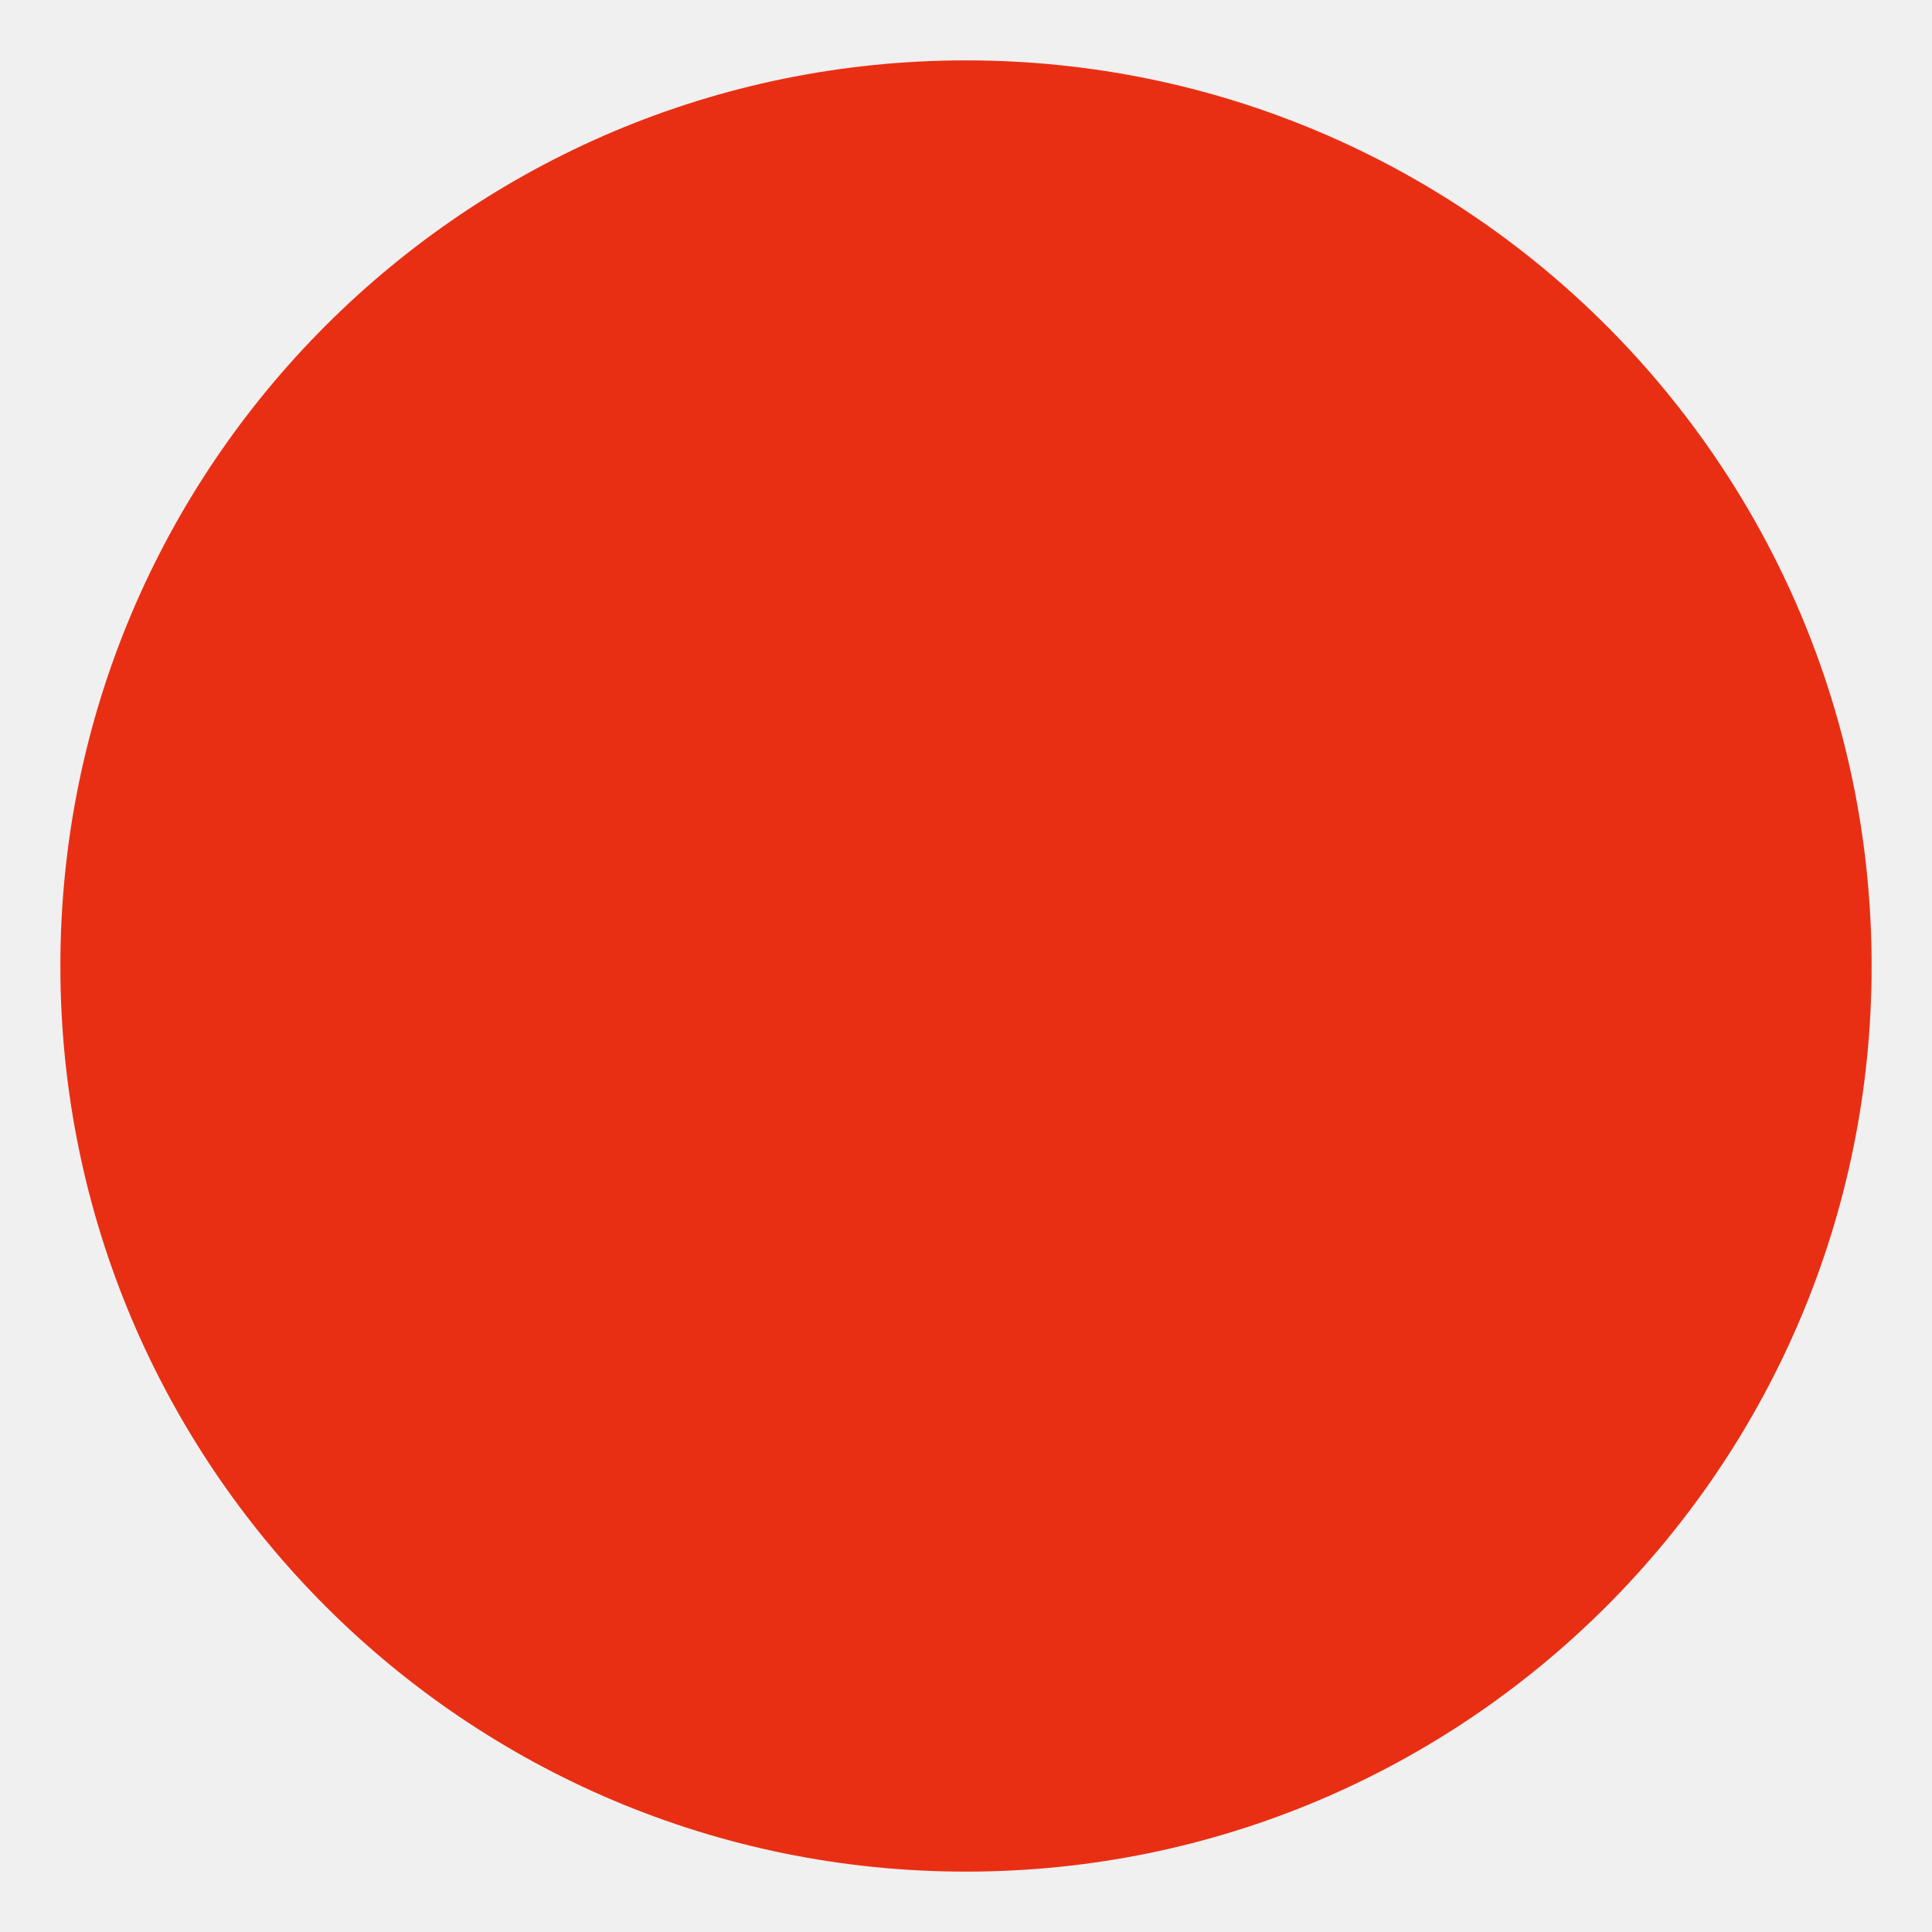
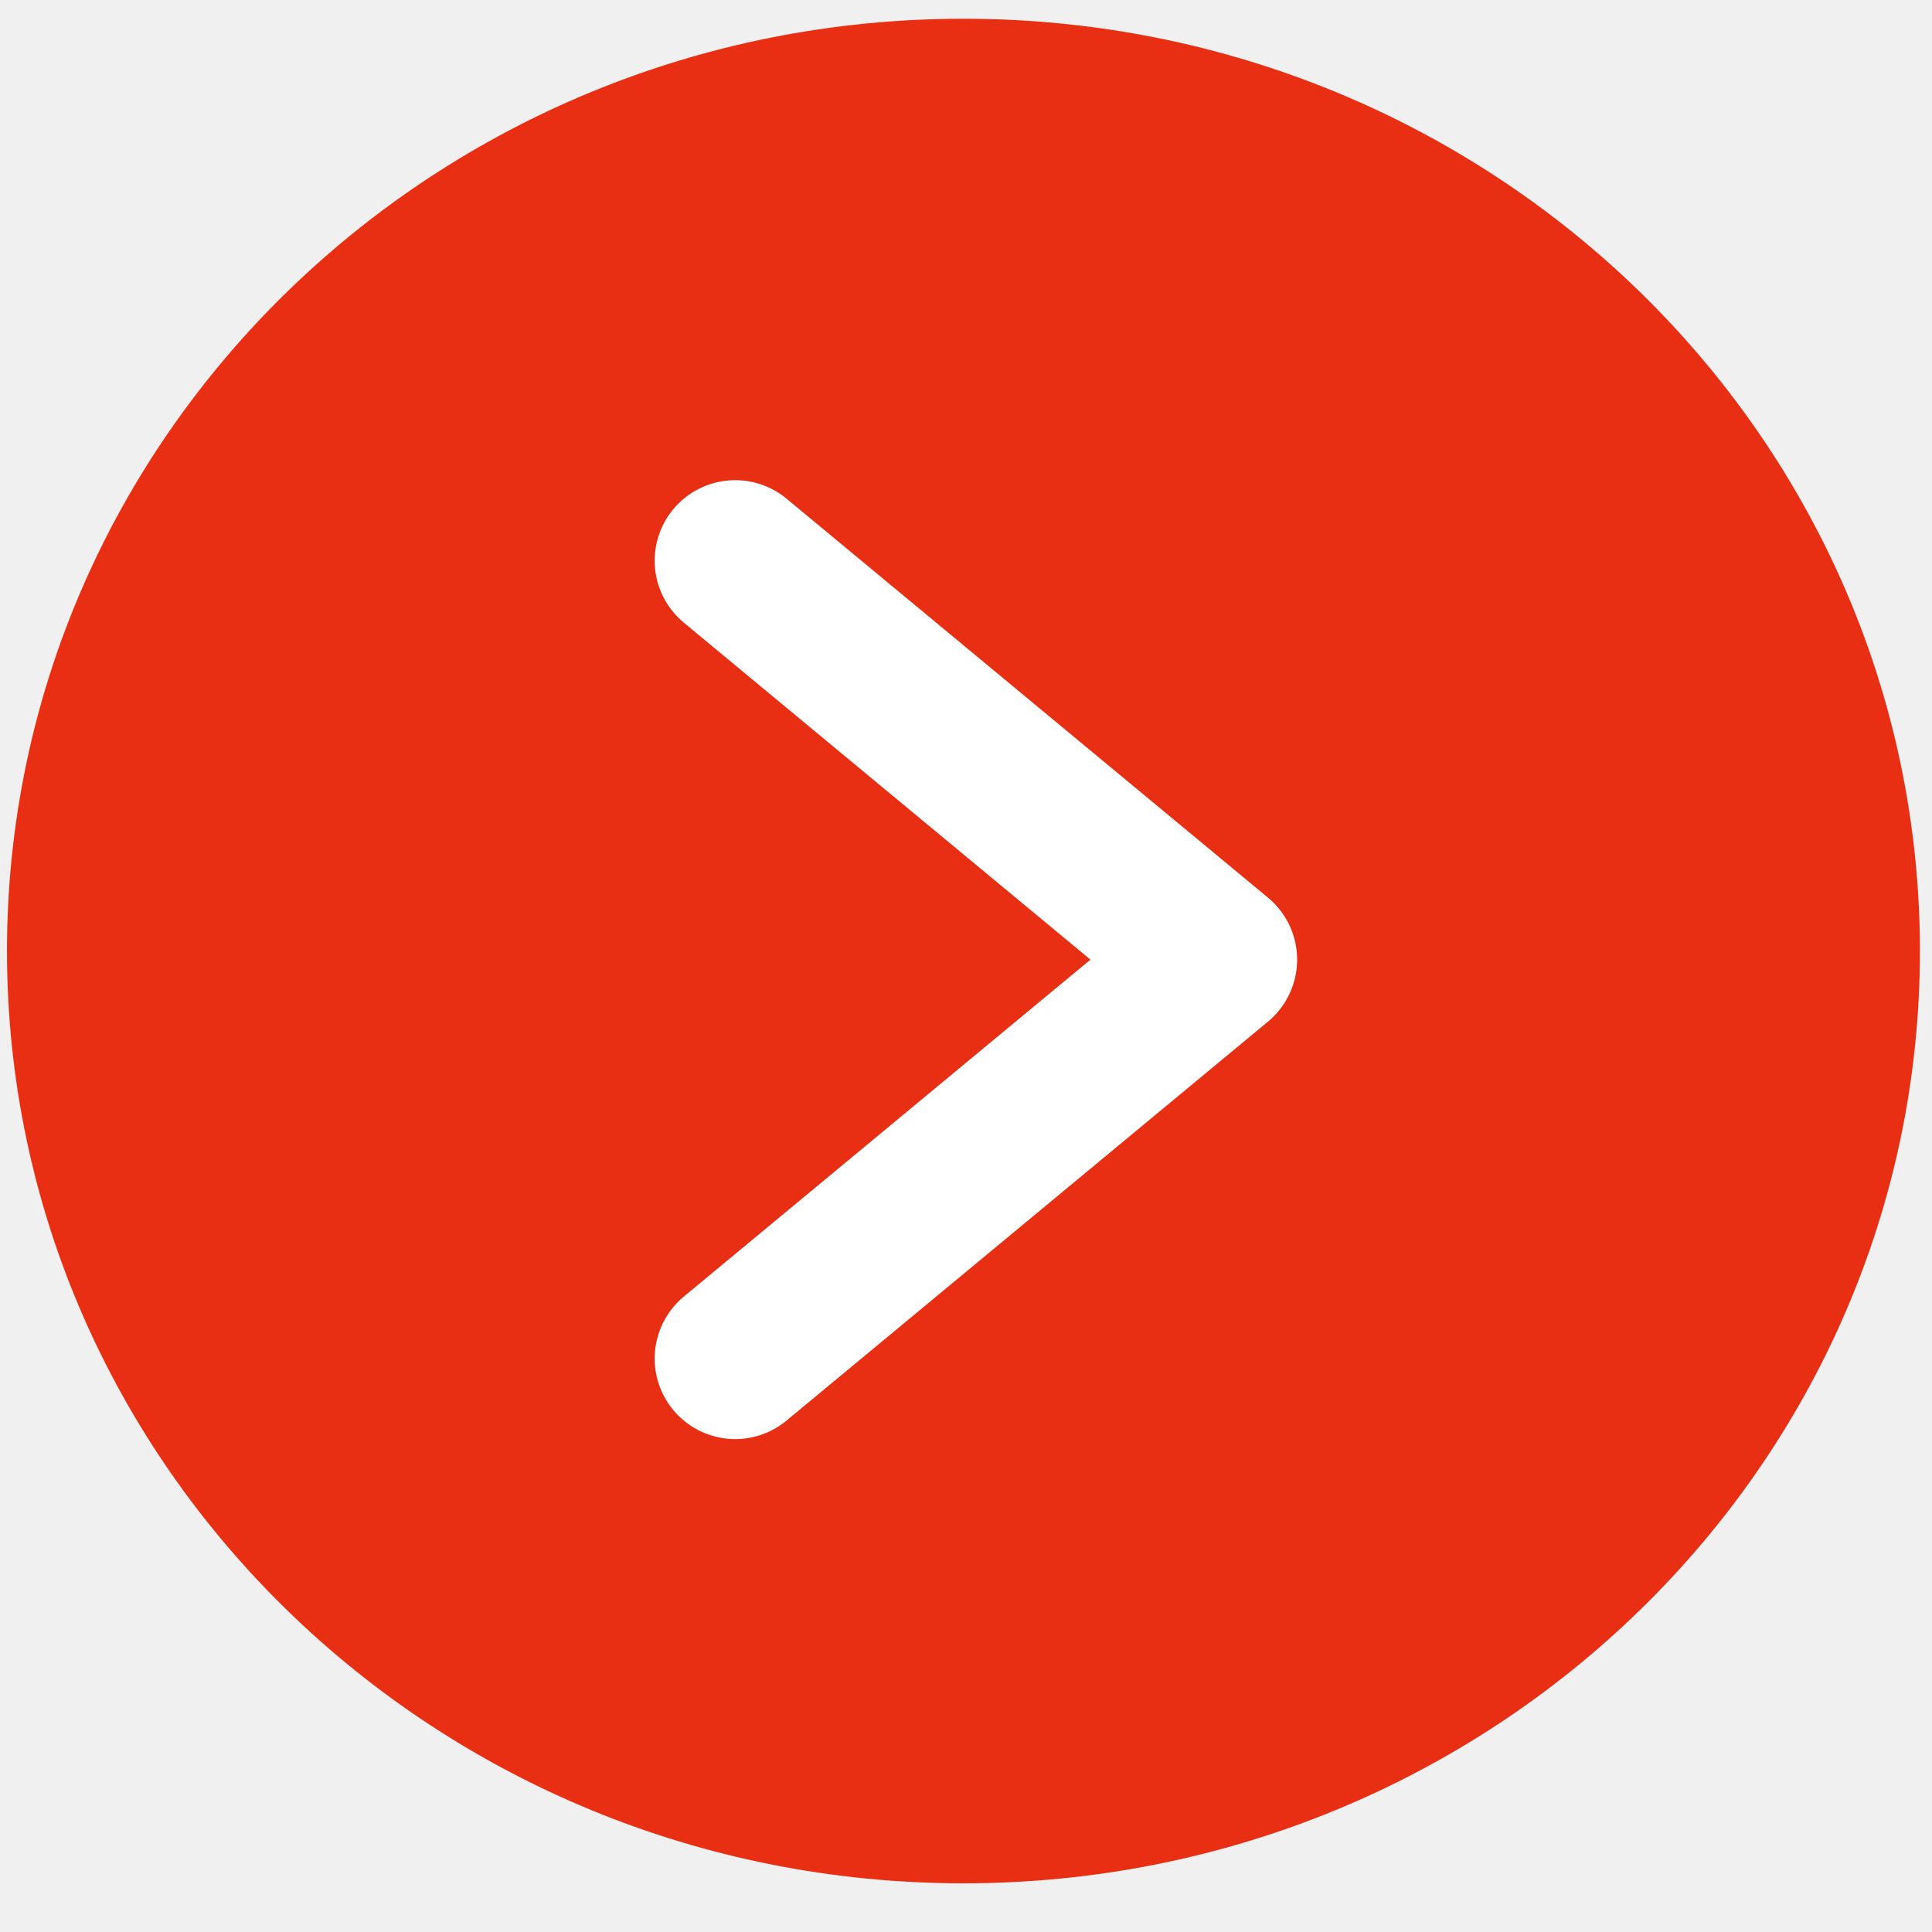
- <svg xmlns="http://www.w3.org/2000/svg" viewBox="0 0 64 64" enable-background="new 0 0 64 64">
-   <path d="m32 2c-16.568 0-30 13.432-30 30s13.432 30 30 30 30-13.432 30-30-13.432-30-30-30" fill="#E92F13" />
+ <svg xmlns="http://www.w3.org/2000/svg" width="60" height="60" stroke-linejoin="round" stroke-linecap="round" stroke-width="1.5" stroke="#ffffff" fill="none">
+   <g id="Layer_1">
+     <ellipse stroke-width="0" ry="28.953" rx="29.704" id="svg_1" cy="29.535" cx="29.921" fill="#e92f13" stroke="#e92f13" />
+     <g stroke="null" id="svg_2" stroke-width="5">
+       <path stroke="null" d="m22.832,42.192l14.951,-12.39l-14.951,-12.39" id="svg_3" />
+     </g>
+   </g>
</svg>
